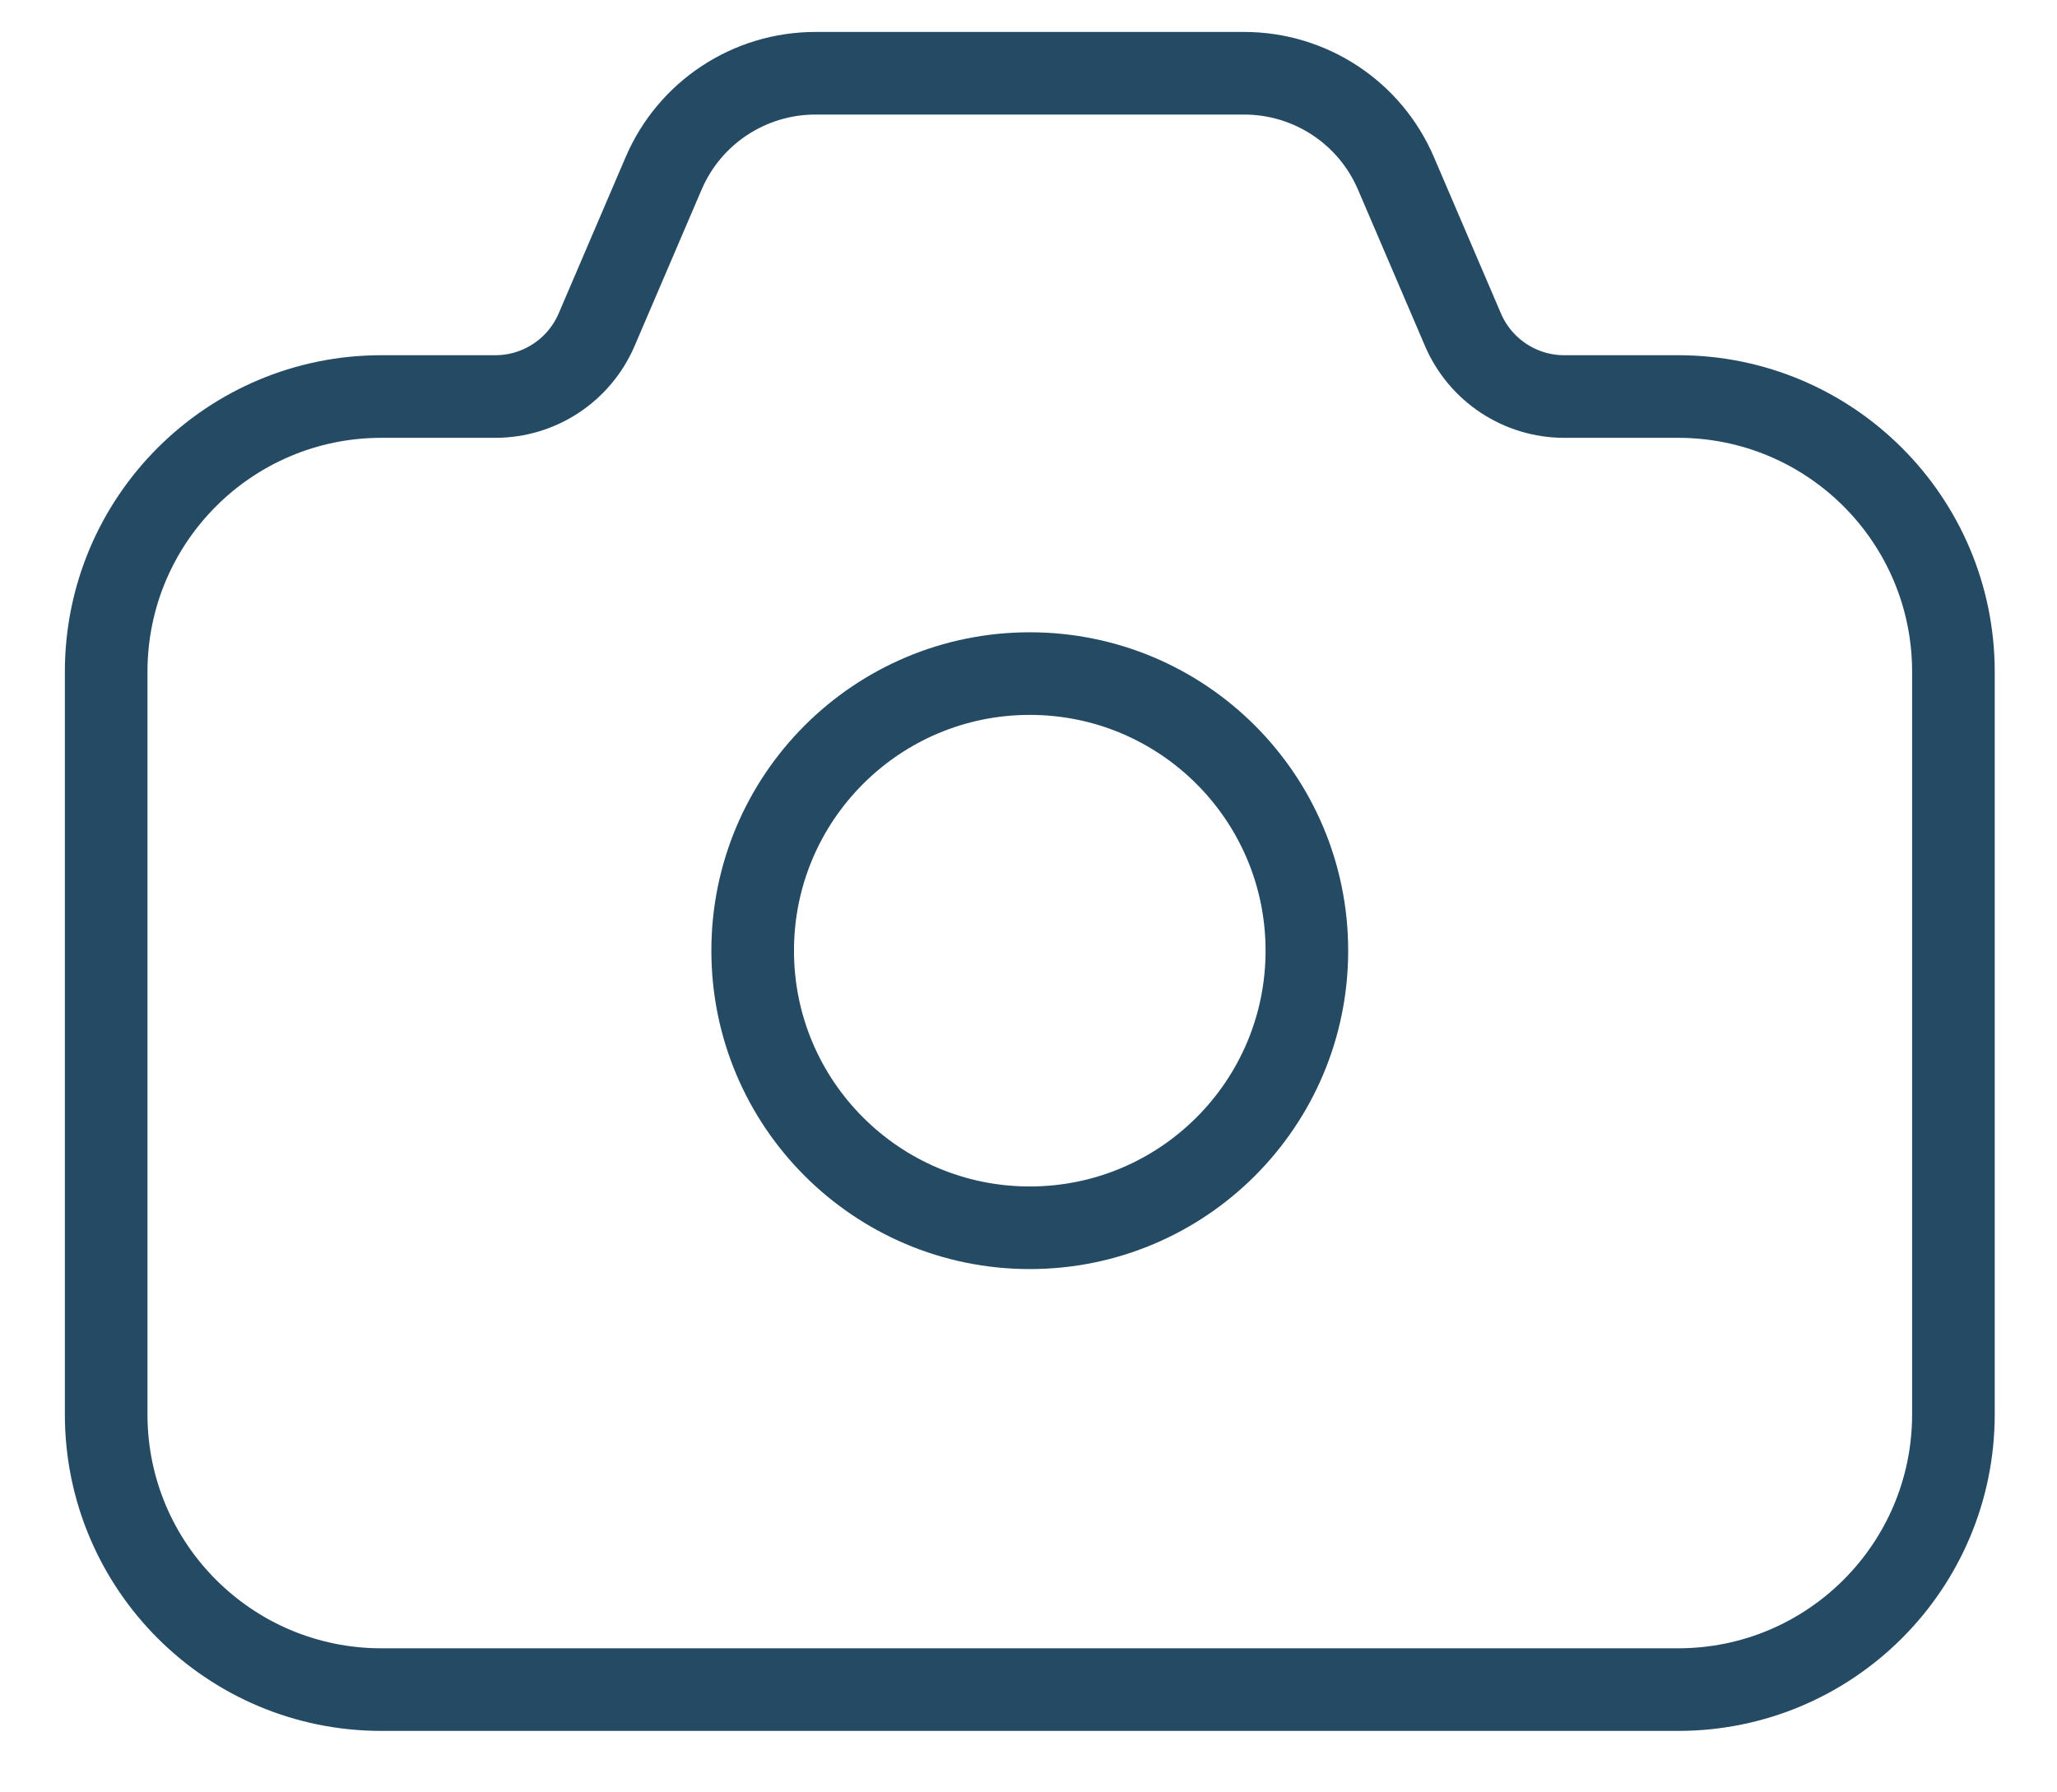
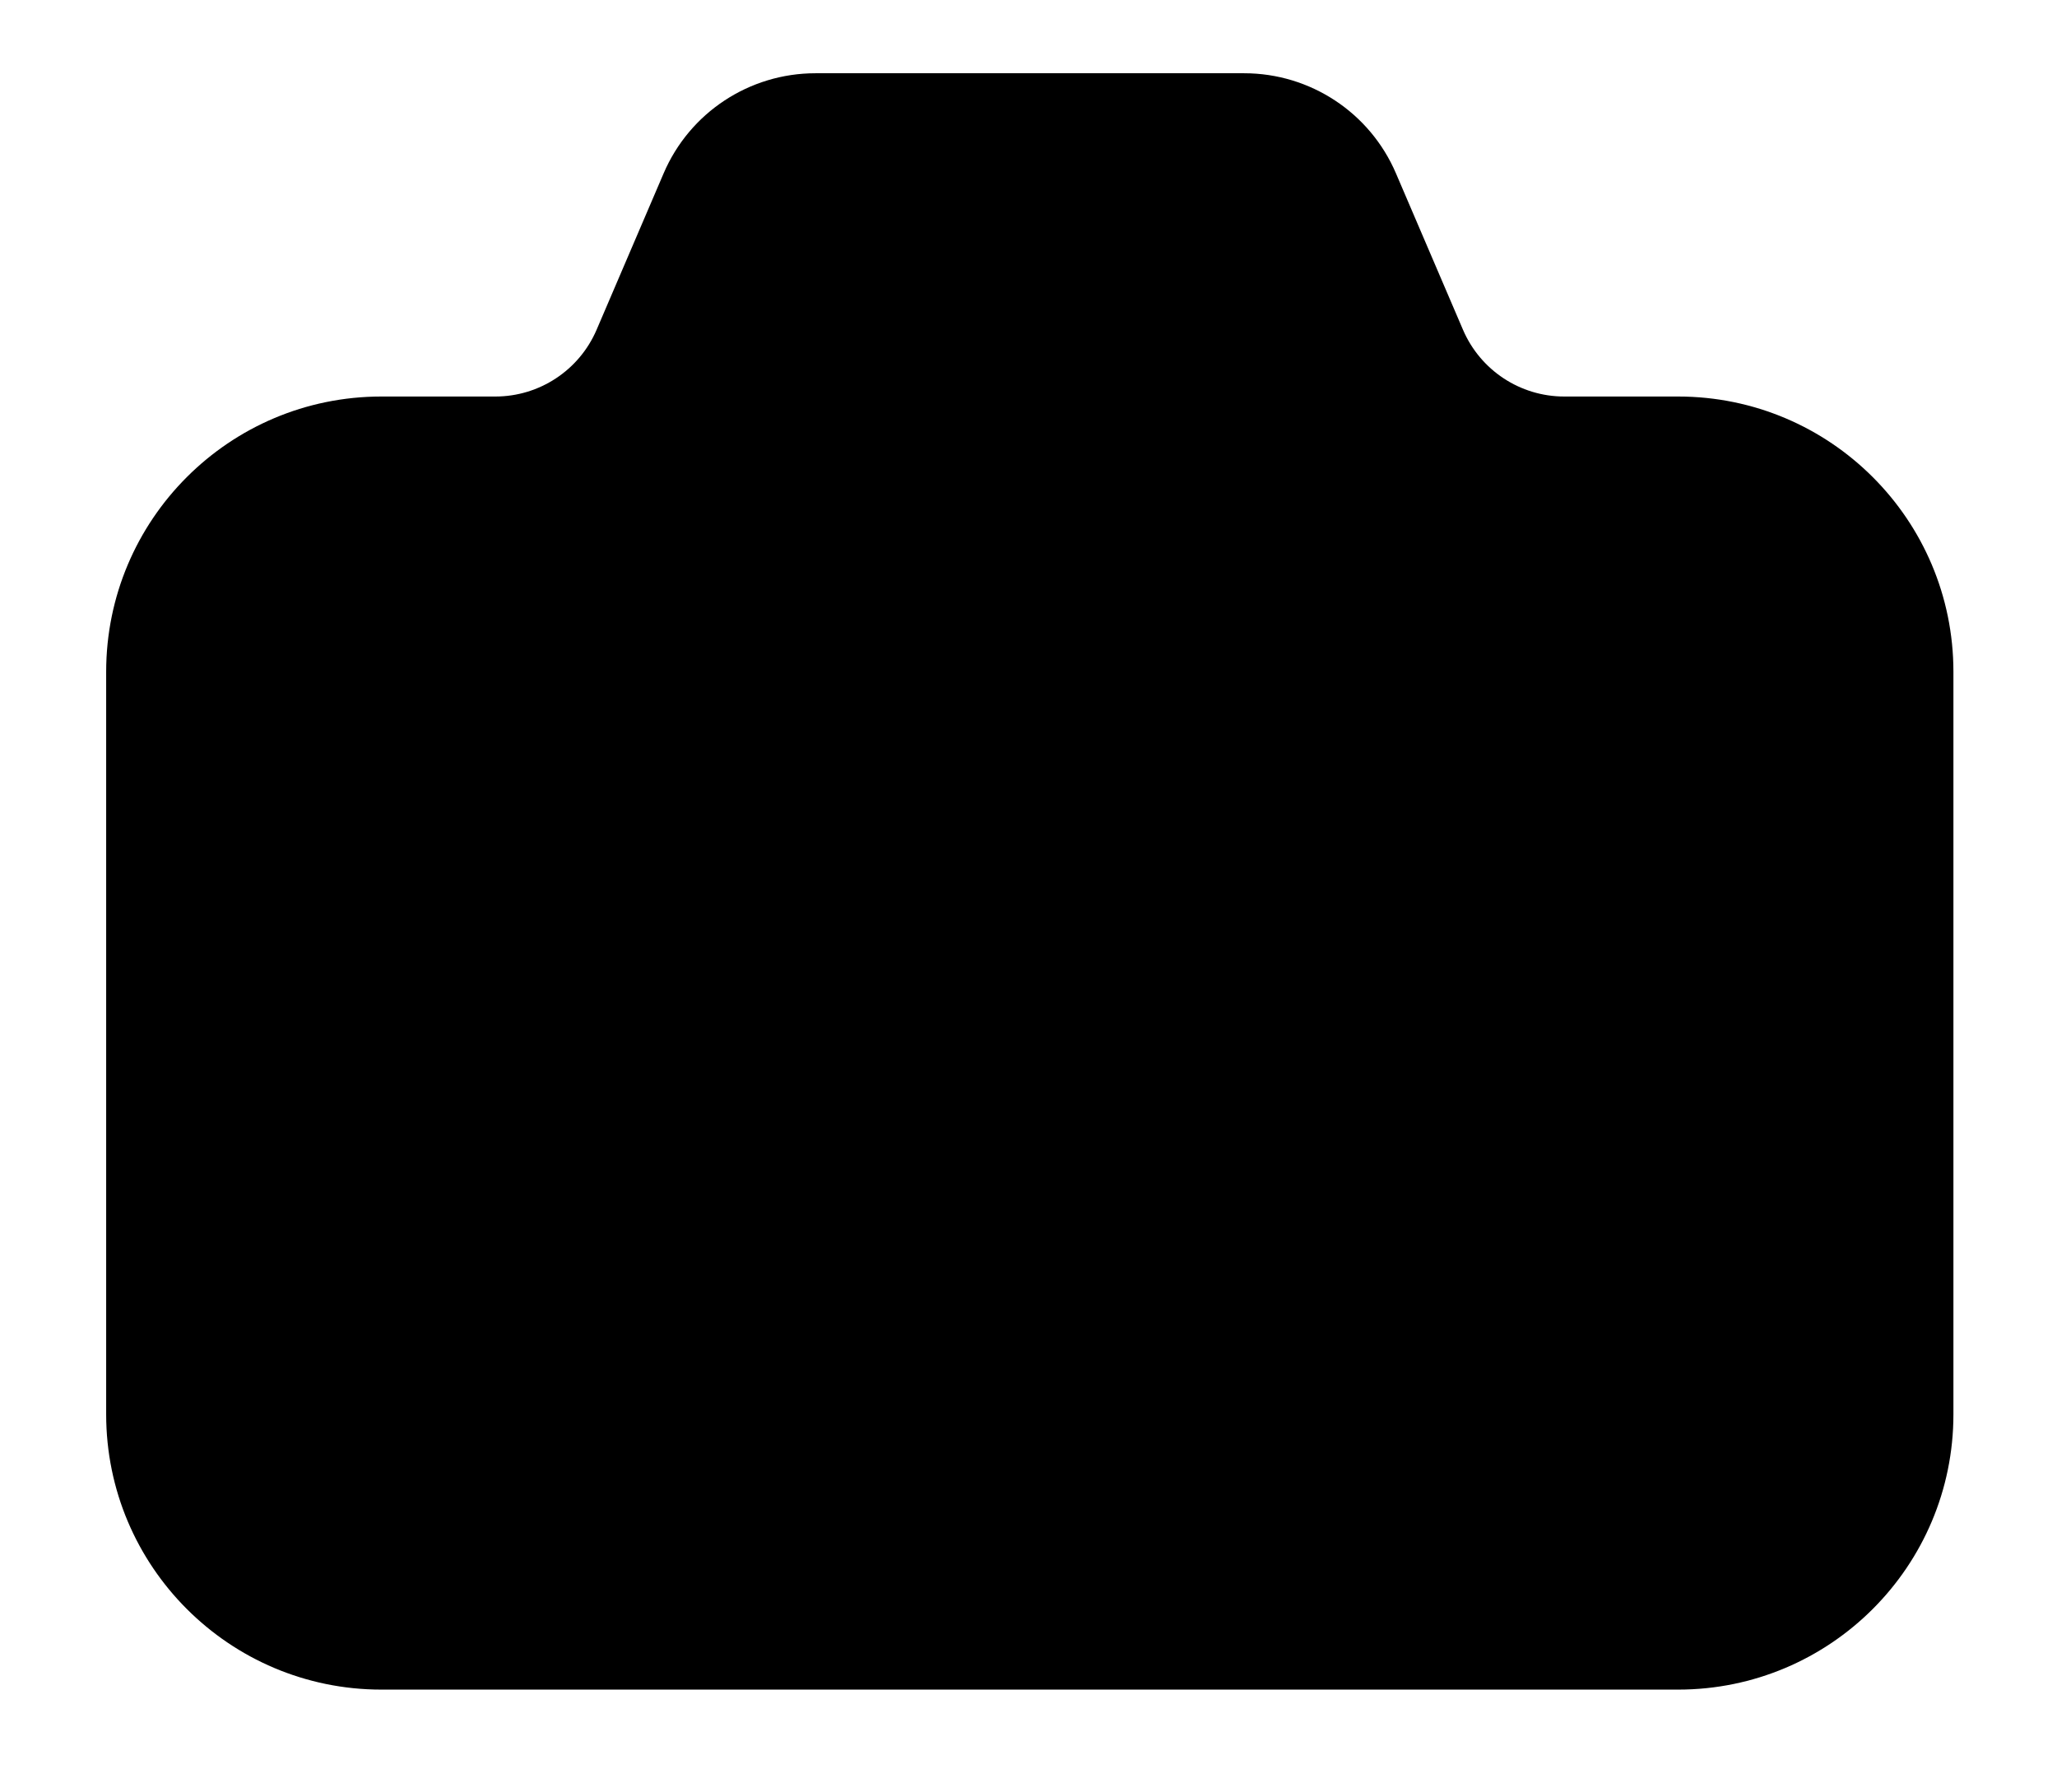
- <svg xmlns="http://www.w3.org/2000/svg" width="31" height="27" viewBox="0 0 31 27" fill="none">
-   <path d="M1.6 10.125C1.6 7.833 3.457 5.976 5.748 5.976H7.465C8.129 5.976 8.729 5.58 8.991 4.97L10.001 2.613C10.393 1.697 11.293 1.104 12.289 1.104H15.519H18.75C19.746 1.104 20.646 1.697 21.038 2.613L22.048 4.97C22.31 5.58 22.91 5.976 23.574 5.976H25.29C27.582 5.976 29.439 7.833 29.439 10.125V21.315C29.439 23.606 27.582 25.464 25.29 25.464H5.748C3.457 25.464 1.6 23.606 1.6 21.315V10.125Z" stroke="#254A63" stroke-width="1.245" />
-   <circle r="4.176" transform="matrix(-1 0 0 1 15.5192 14.3277)" stroke="#254A63" stroke-width="1.245" />
+ <svg xmlns="http://www.w3.org/2000/svg" width="31" height="27" viewBox="0 0 31 27">
+   <path d="M1.6 10.125C1.6 7.833 3.457 5.976 5.748 5.976H7.465C8.129 5.976 8.729 5.58 8.991 4.97L10.001 2.613C10.393 1.697 11.293 1.104 12.289 1.104H15.519H18.75C19.746 1.104 20.646 1.697 21.038 2.613L22.048 4.97C22.31 5.58 22.91 5.976 23.574 5.976H25.29C27.582 5.976 29.439 7.833 29.439 10.125V21.315C29.439 23.606 27.582 25.464 25.29 25.464H5.748C3.457 25.464 1.6 23.606 1.6 21.315V10.125Z" stroke-width="1.245" />
+   <circle r="4.176" transform="matrix(-1 0 0 1 15.5192 14.3277)" stroke-width="1.245" />
</svg>
